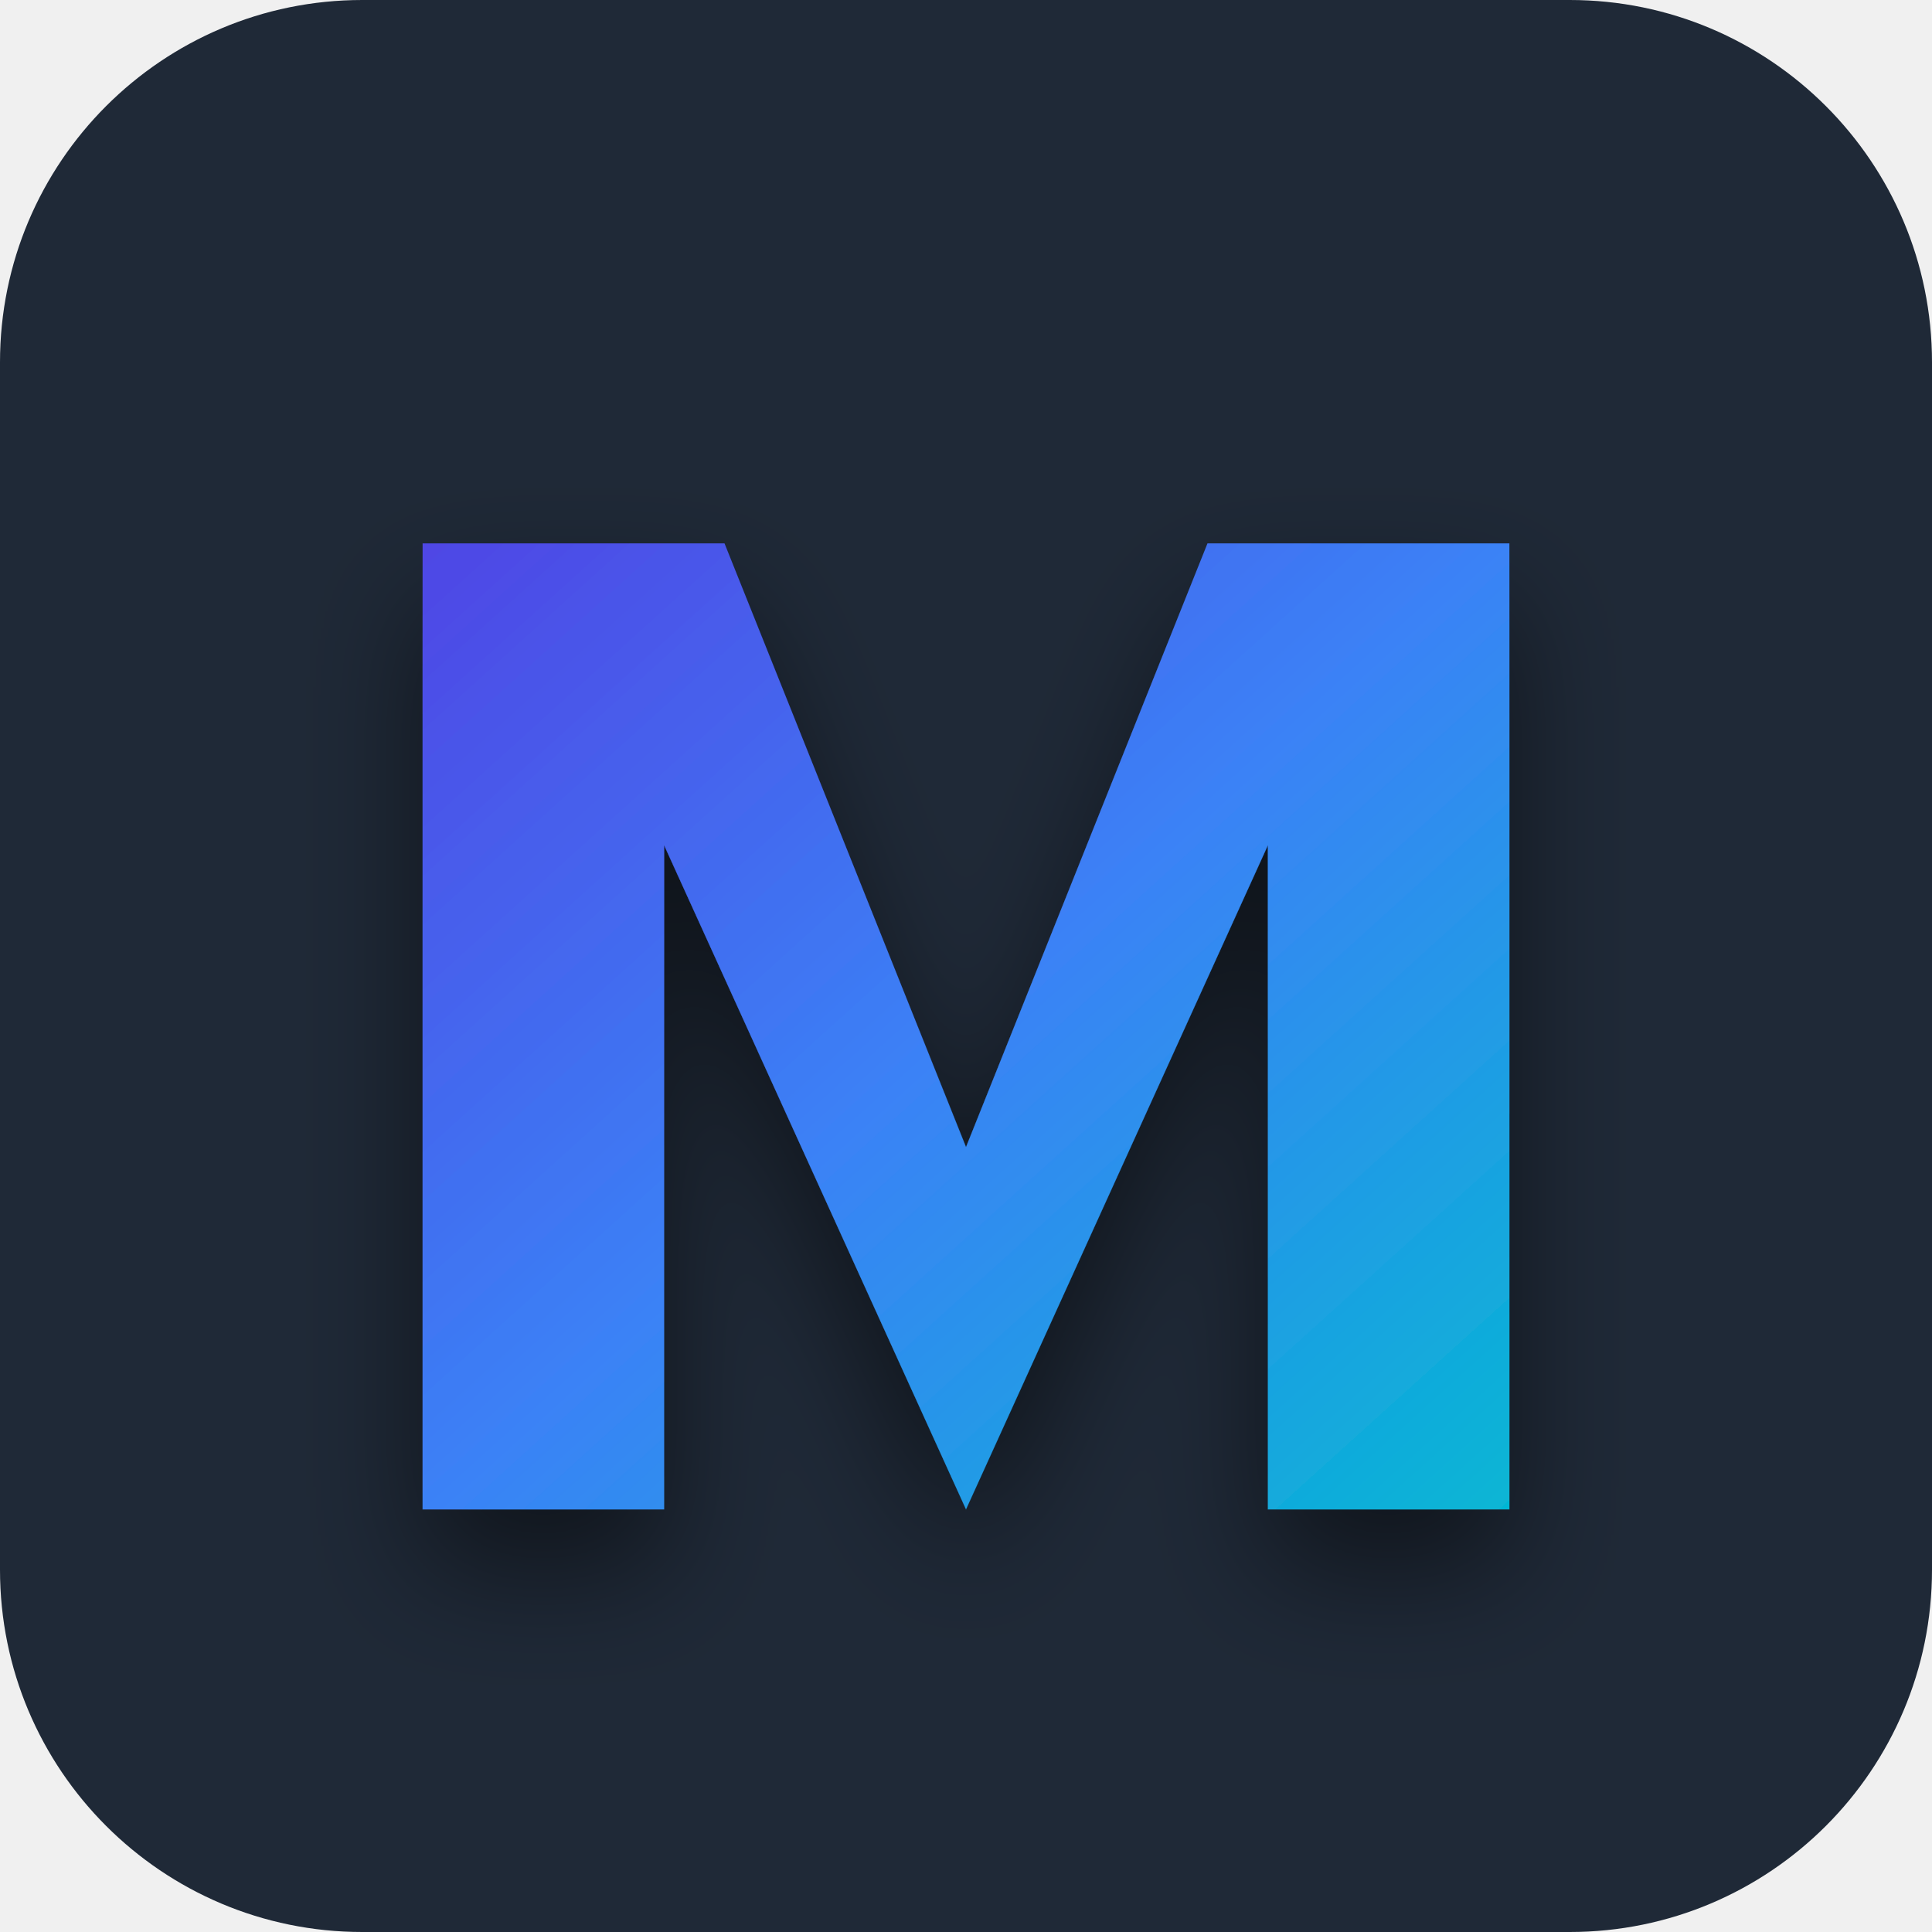
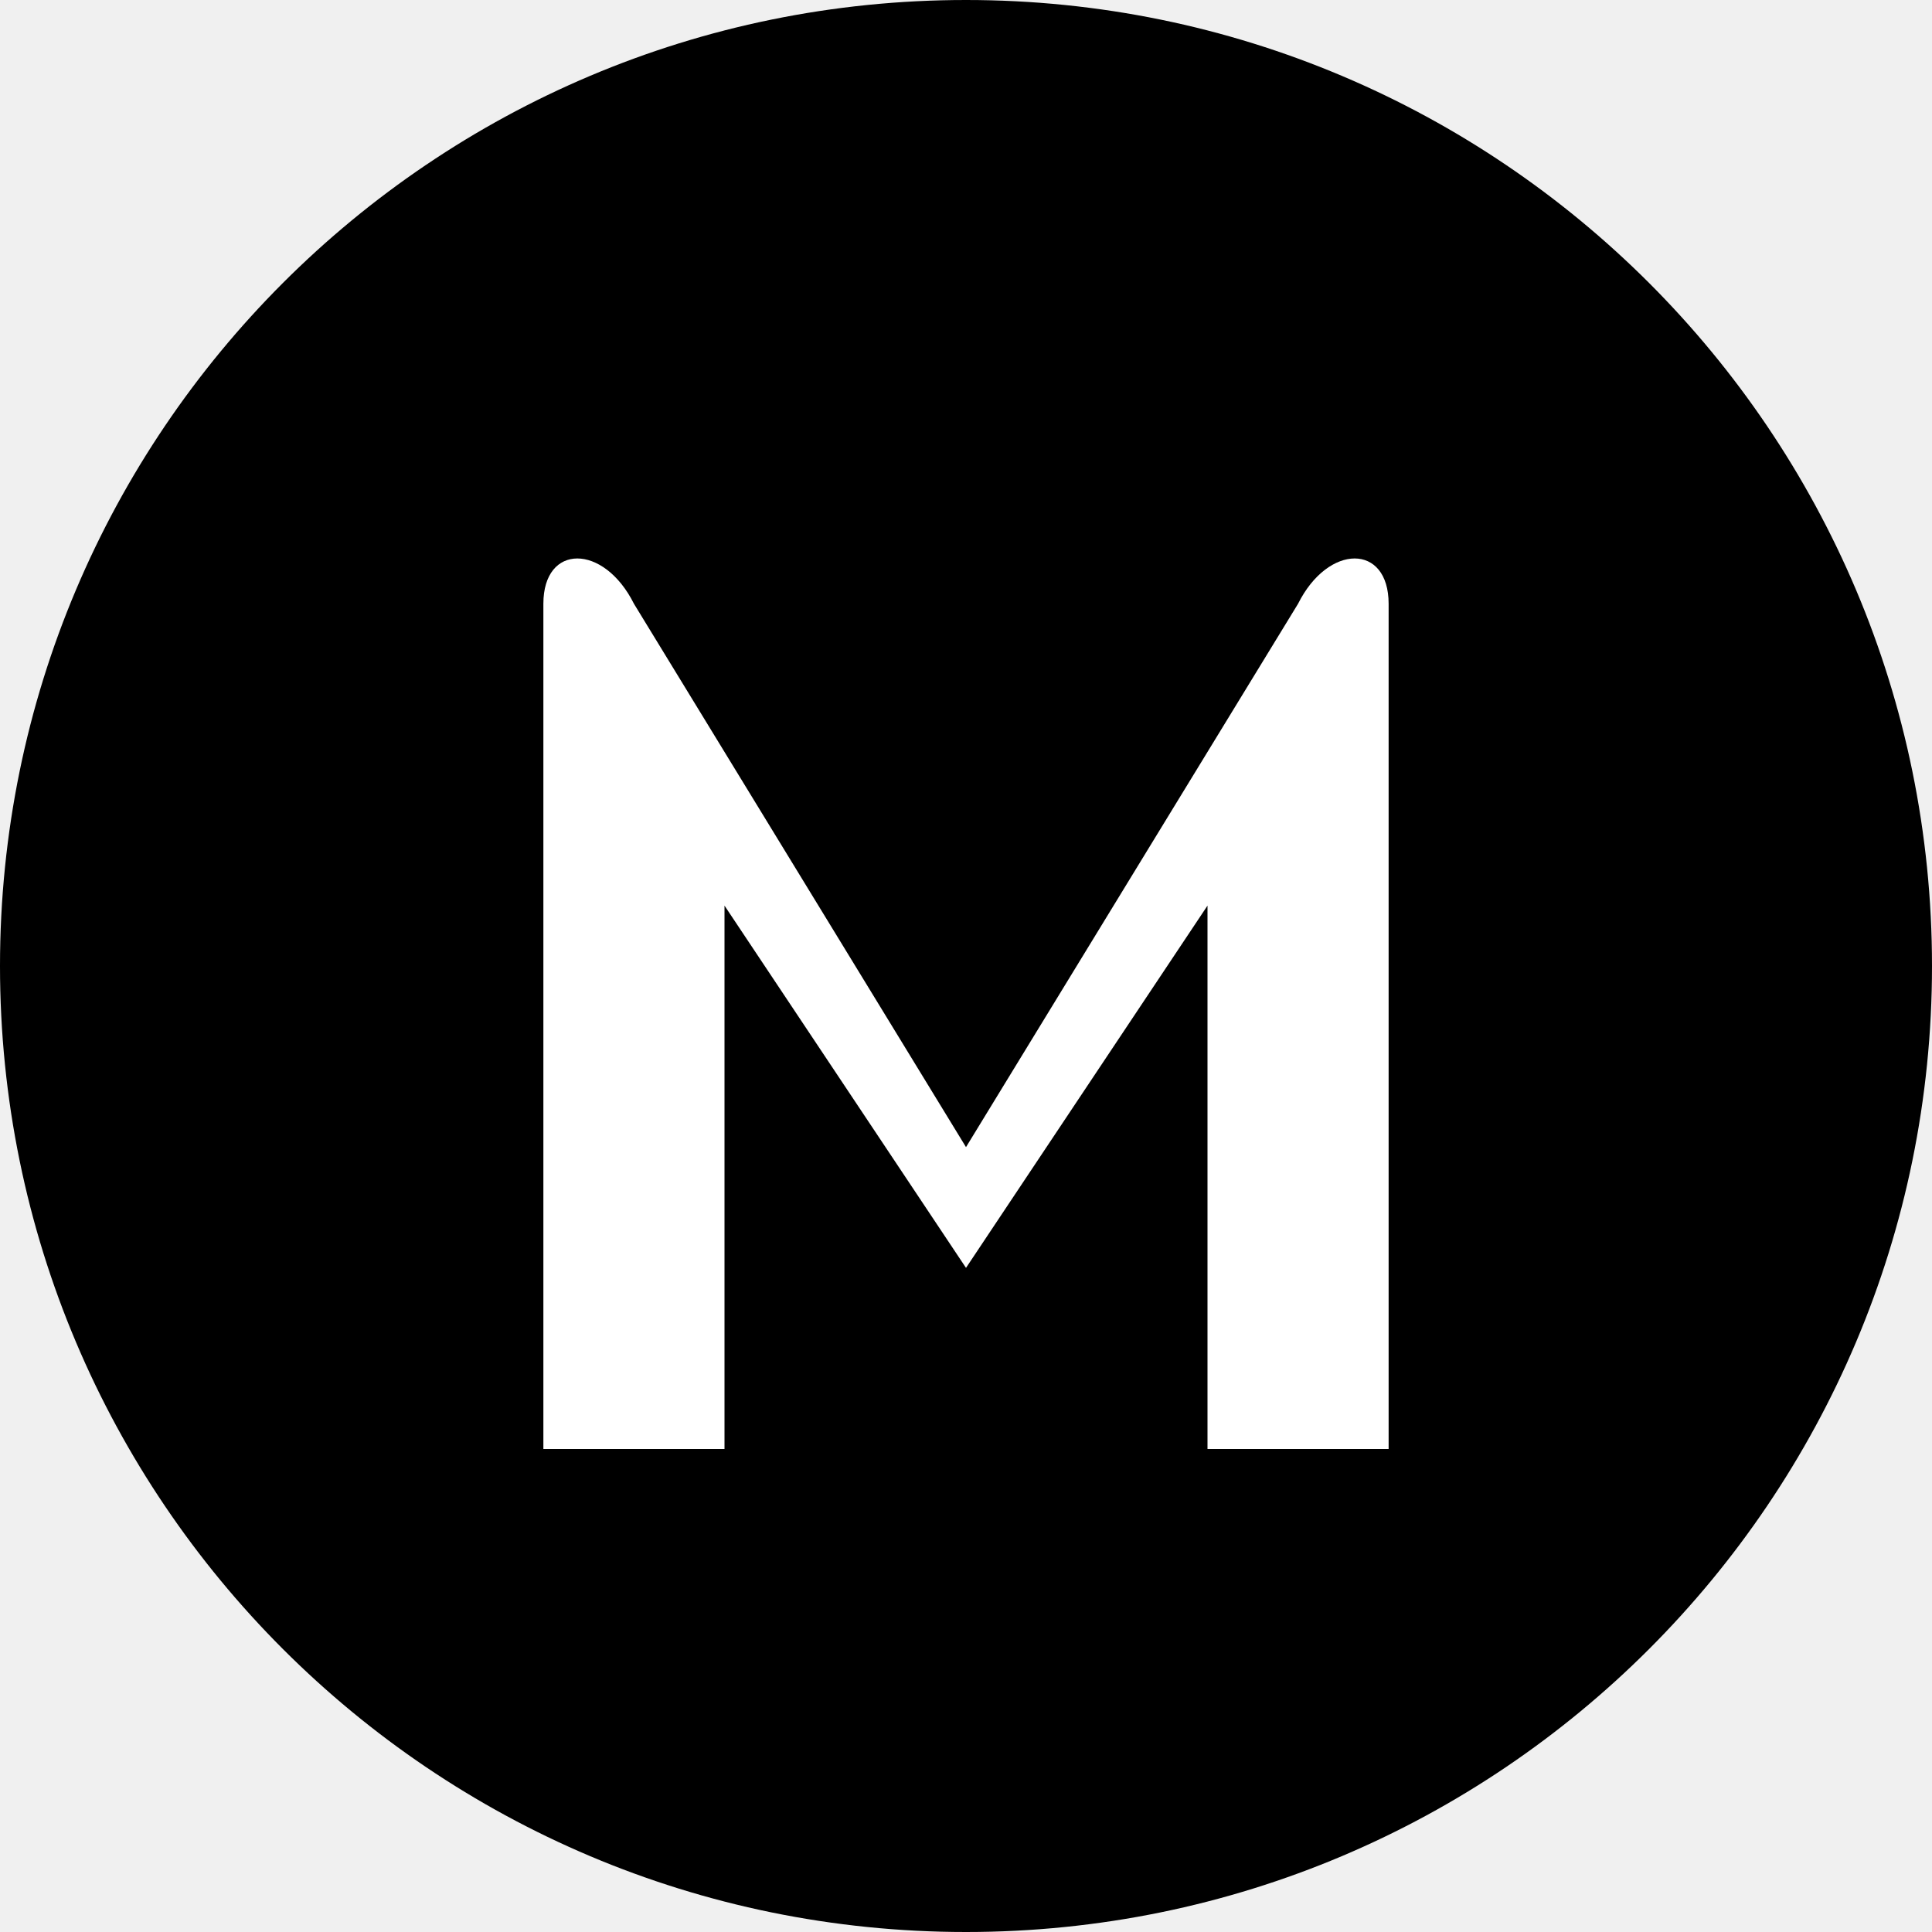
- <svg xmlns="http://www.w3.org/2000/svg" width="64" height="64" viewBox="0 0 64 64" role="img" aria-label="Gradient M logo">
-   <defs>
-     <linearGradient id="mGradient" x1="0" y1="0" x2="1" y2="1">
-       <stop offset="0%" stop-color="#4F46E5" />
-       <stop offset="50%" stop-color="#3B82F6" />
-       <stop offset="100%" stop-color="#06B6D4" />
-     </linearGradient>
-     <filter id="shadow" x="-20%" y="-20%" width="140%" height="140%" color-interpolation-filters="sRGB">
-       <feDropShadow dx="0" dy="2" stdDeviation="2" flood-color="#000" flood-opacity="0.5" />
-     </filter>
-   </defs>
-   <rect width="64" height="64" rx="12" ry="12" fill="rgb(31, 41, 55)" />
-   <path filter="url(#shadow)" fill="url(#mGradient)" d="     M14 50      L14 18      L24 18      L32 38      L40 18      L50 18      L50 50      L42 50      L42 28      L32 50      L22 28      L22 50      Z   " />
+ <svg xmlns="http://www.w3.org/2000/svg" width="64" height="64" viewBox="0 0 64 64" role="img" aria-label="Round background M logo">
+   <circle cx="32" cy="32" r="32" fill="#000" />
+   <path fill="#FFFFFF" d="     M18 48      L18 20      C18 18 20 18 21 20      L32 38      L43 20      C44 18 46 18 46 20      L46 48      L40 48      L40 30      L32 42      L24 30      L24 48      Z   " />
</svg>
